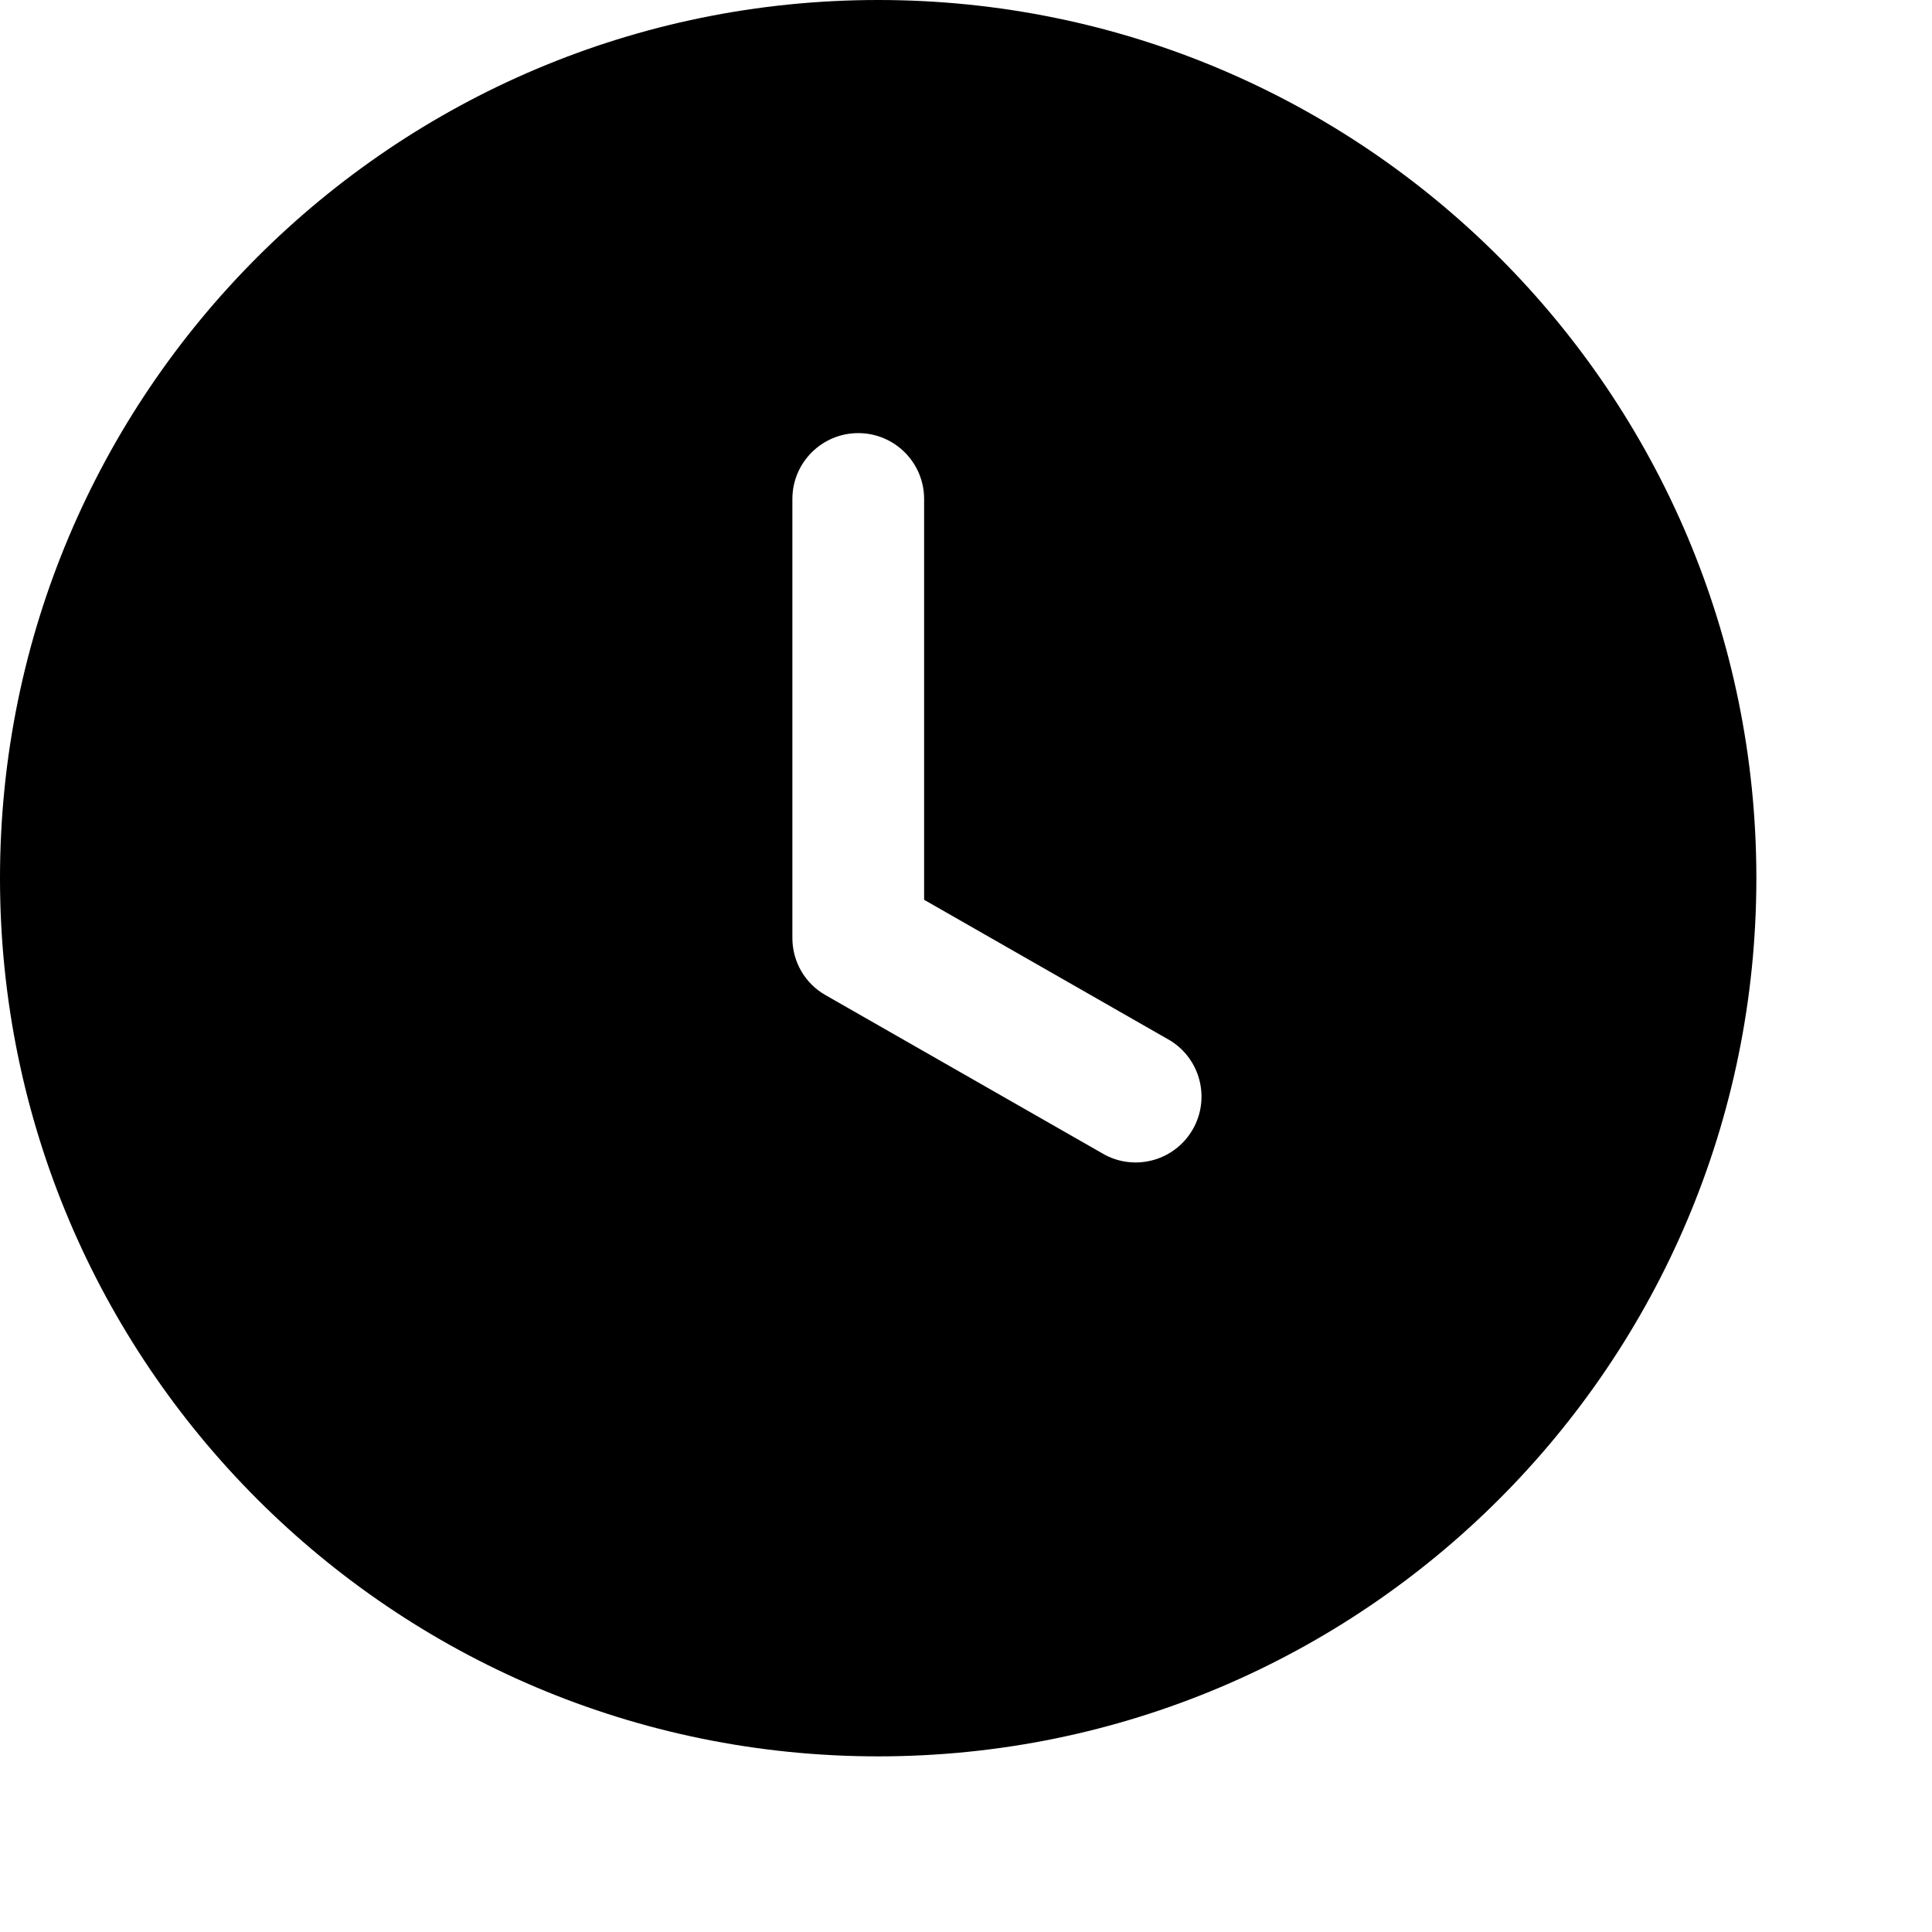
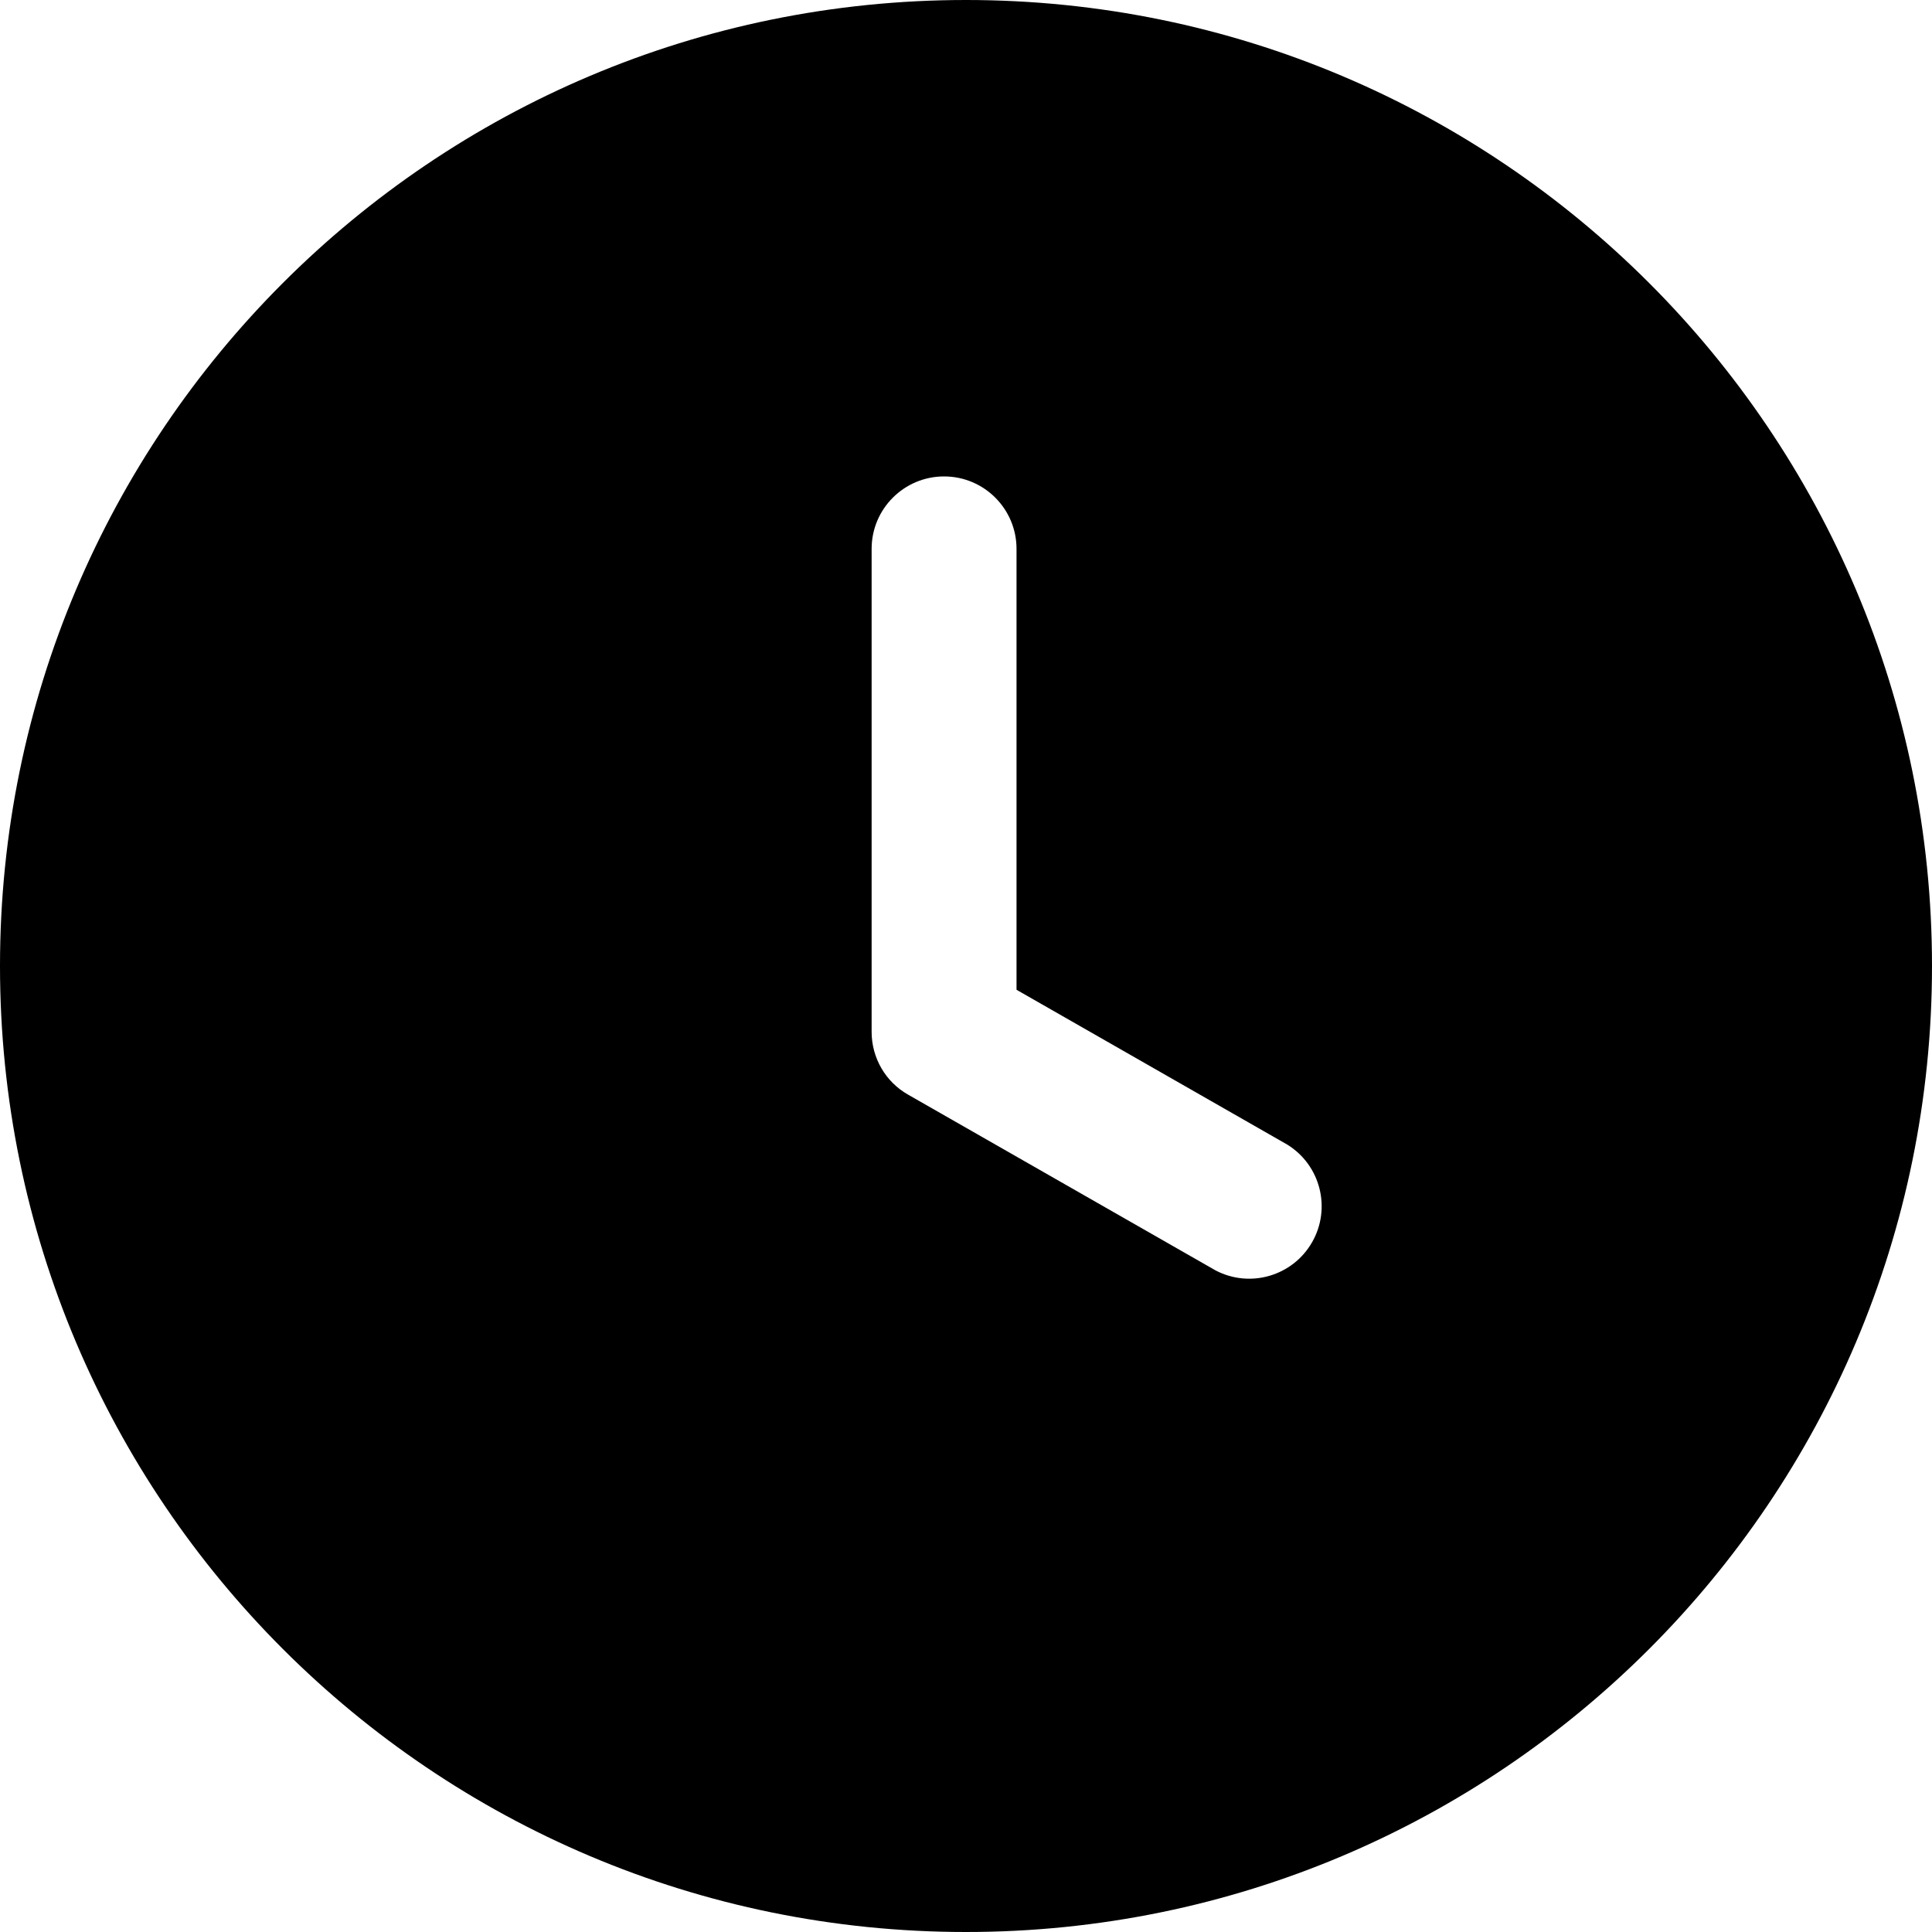
- <svg xmlns="http://www.w3.org/2000/svg" viewBox="0 0 22 22">
+ <svg xmlns="http://www.w3.org/2000/svg" viewBox="0 0 20 20">
  <path fill="currentColor" d="M0 10C0 4.477 4.477 0 10 0s10 4.477 10 10-4.477 10-10 10S0 15.523 0 10Zm10.523-4.318a.75.75 0 1 0-1.5 0v5c0 .269.144.518.378.65l3.182 1.819a.75.75 0 0 0 .743-1.302l-2.803-1.603V5.682Z" />
</svg>
